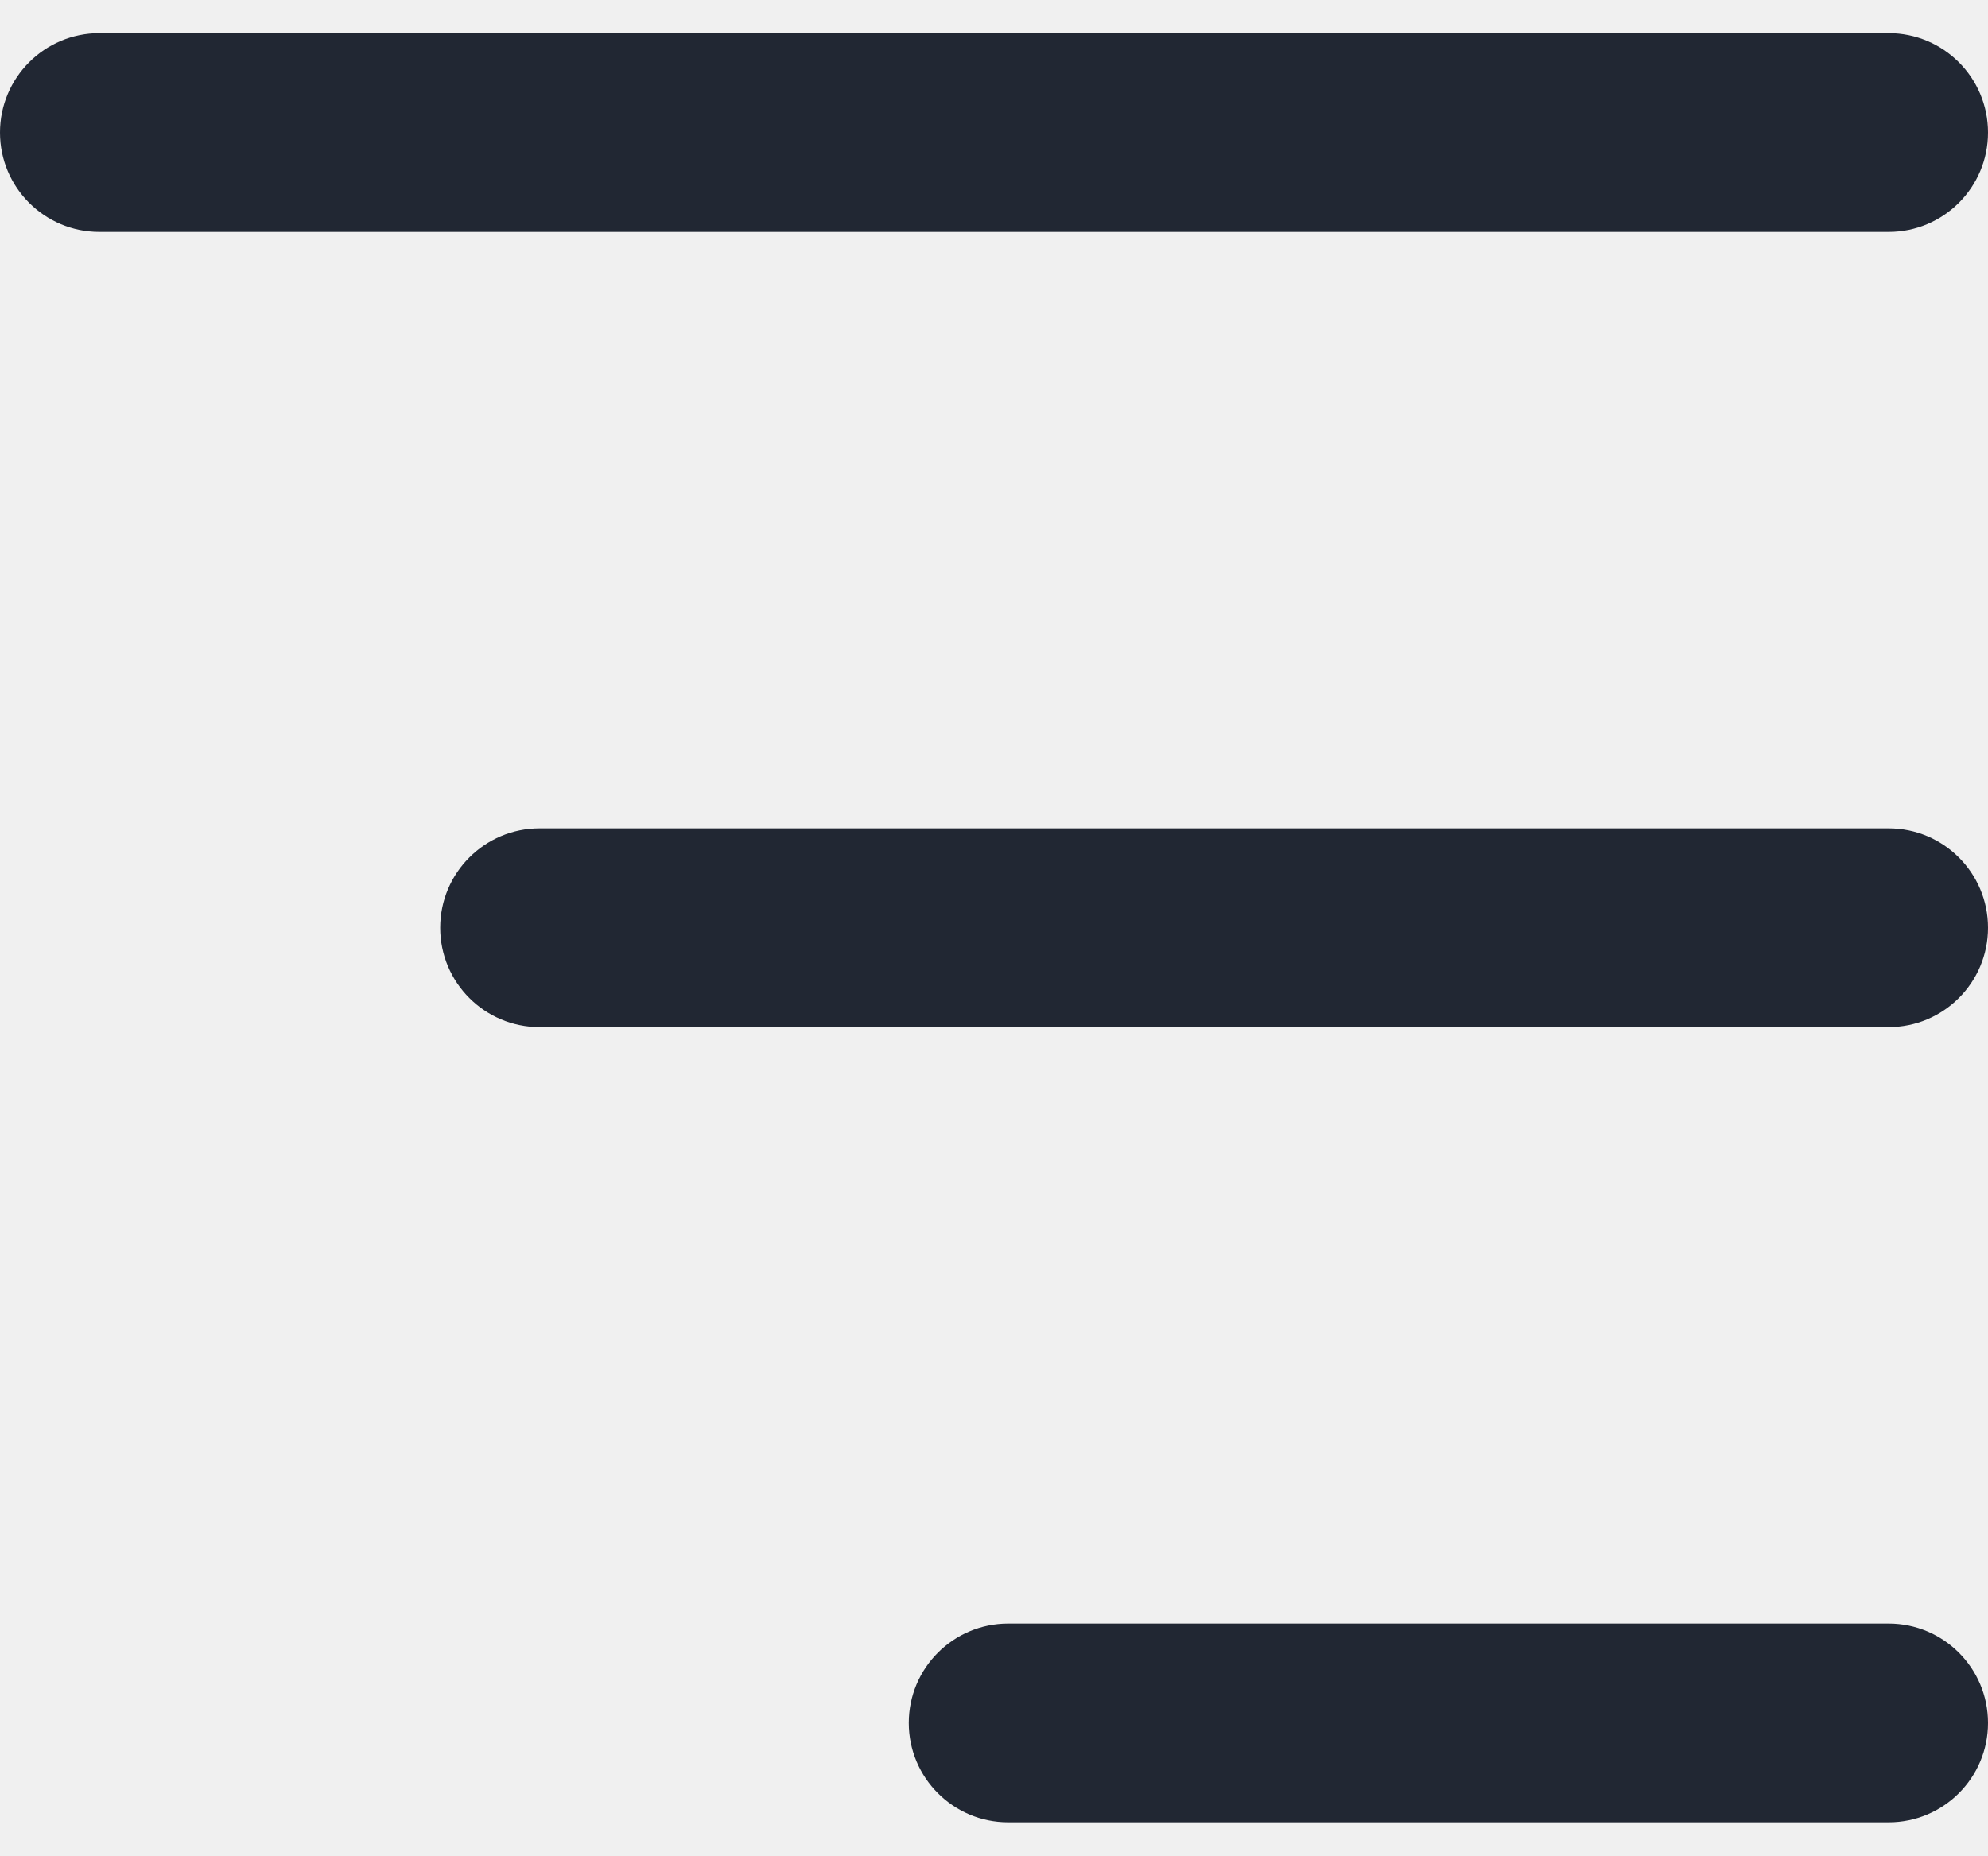
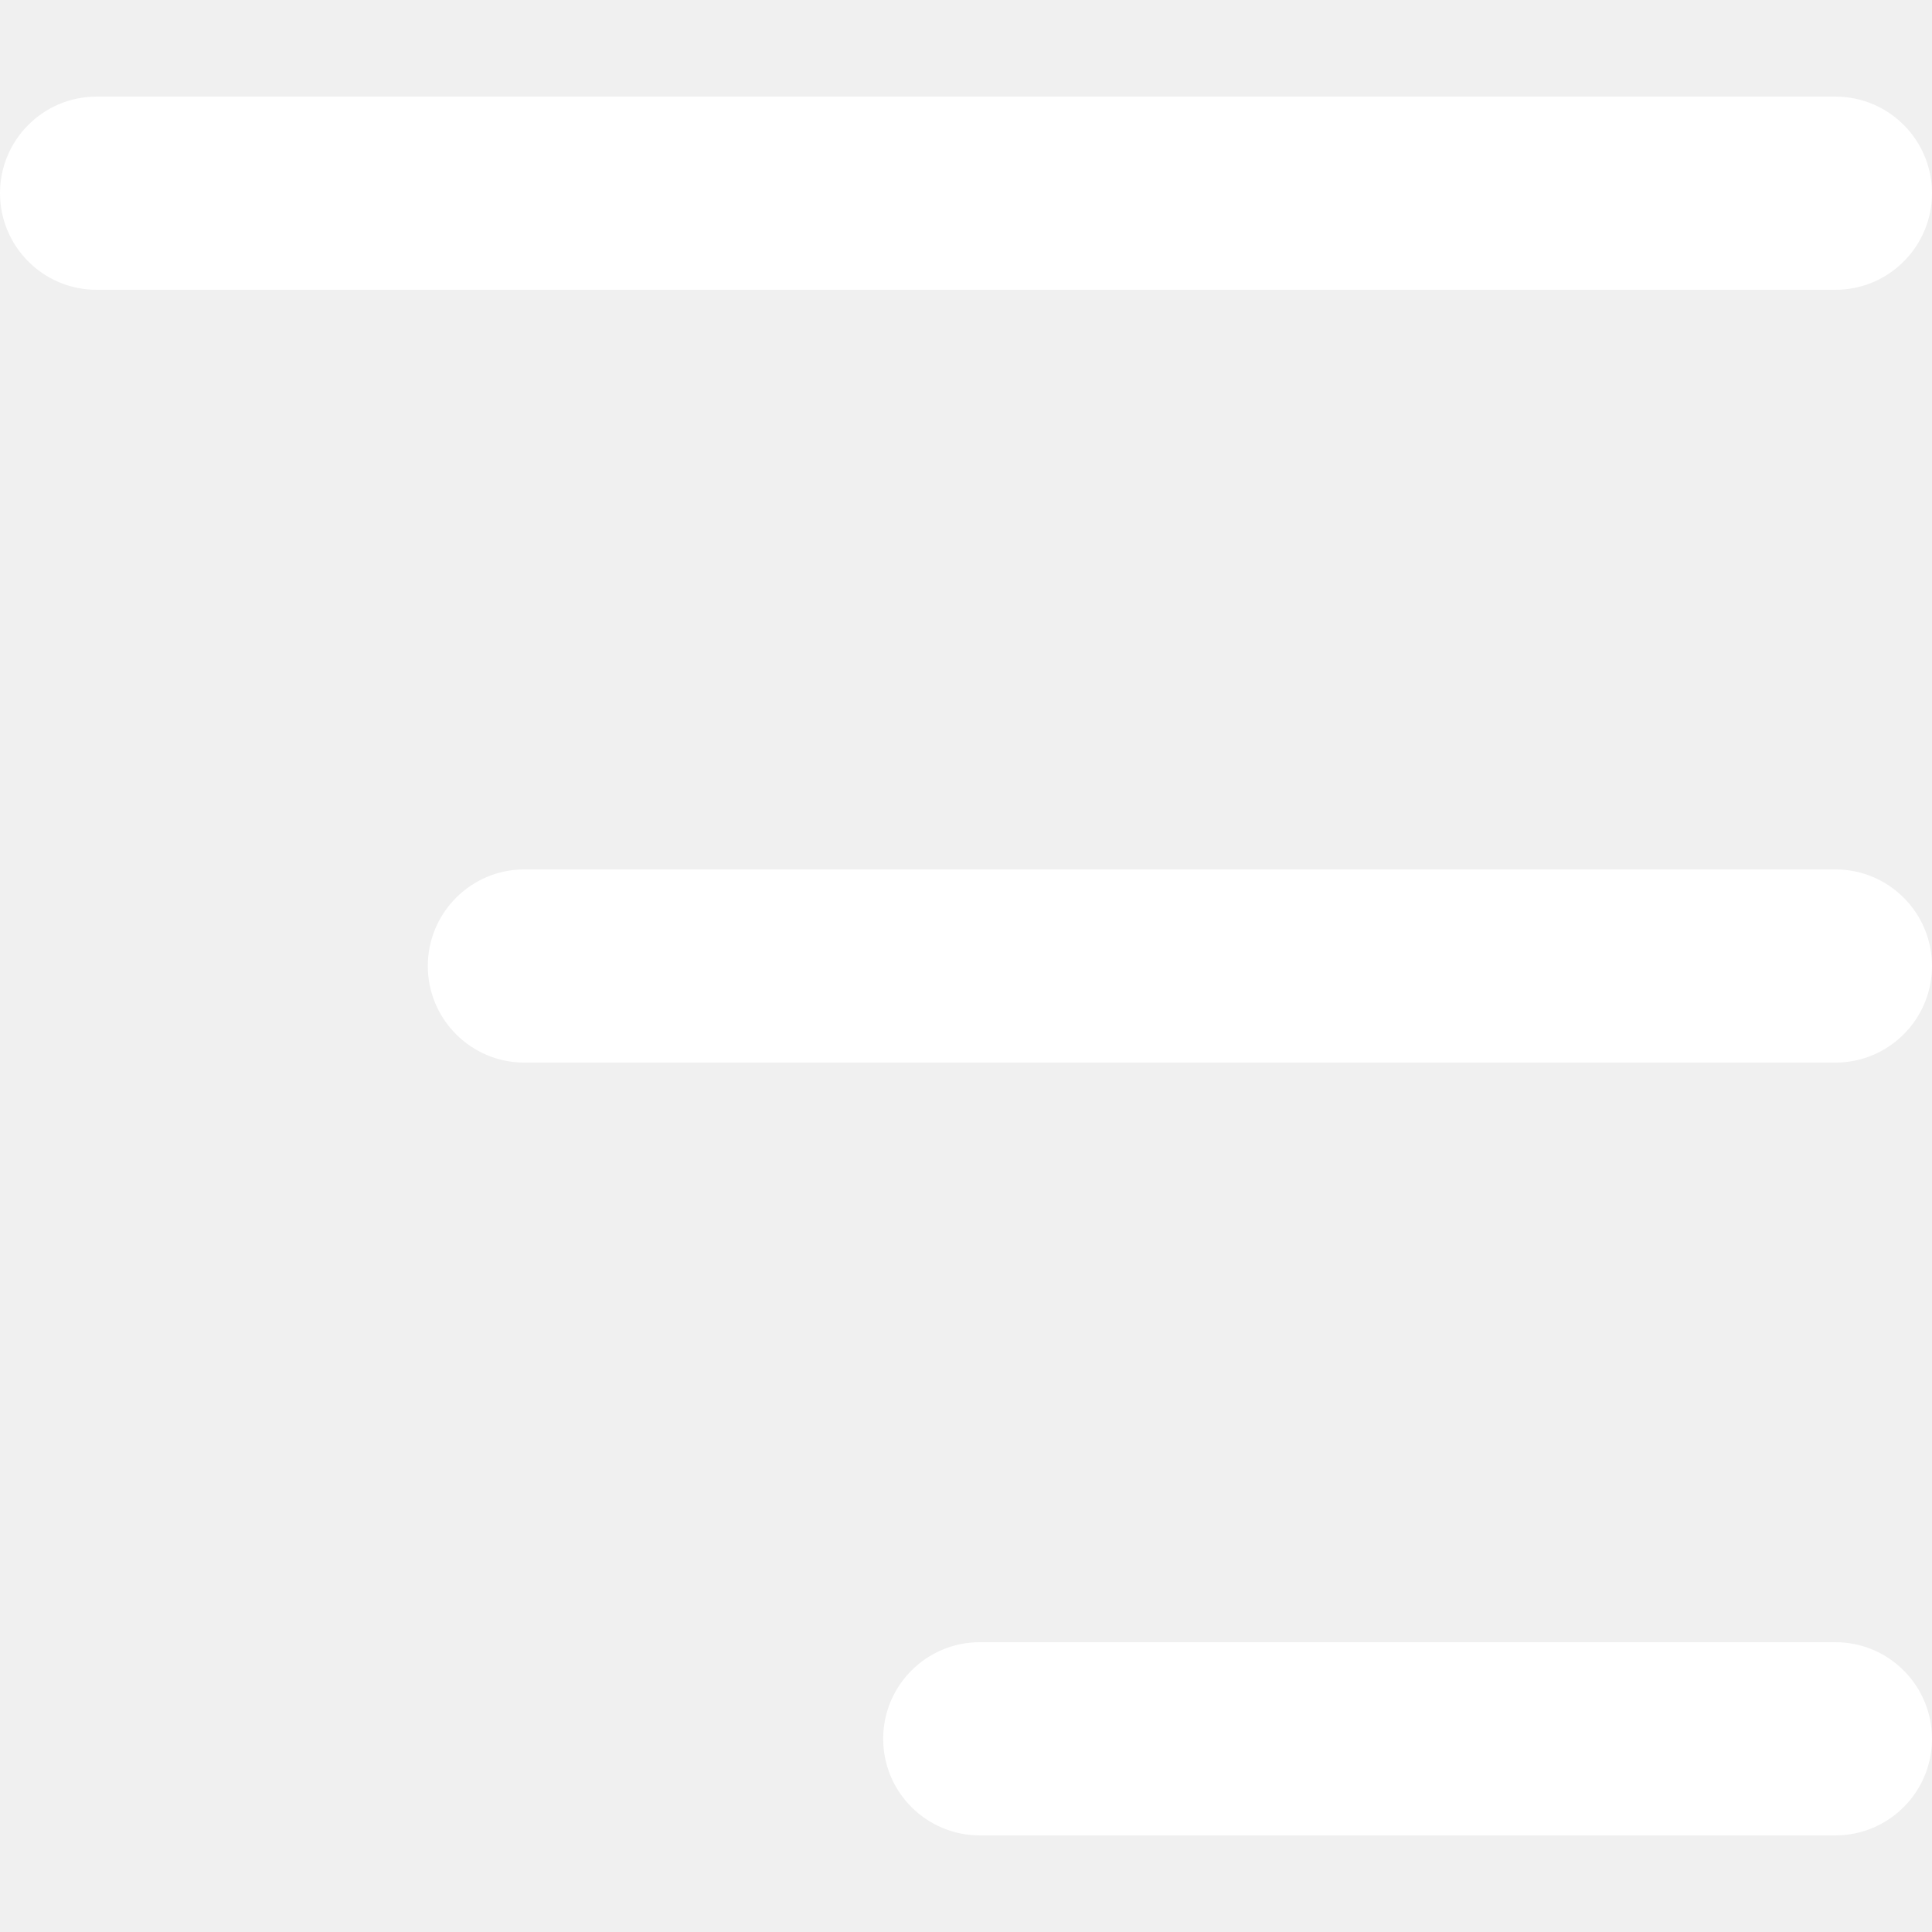
- <svg xmlns="http://www.w3.org/2000/svg" width="30" height="28" viewBox="0 0 30 28" fill="none">
-   <path d="M28.5 24.5H15.214C14.386 24.5 13.714 25.172 13.714 26C13.714 26.828 14.386 27.5 15.214 27.5H28.5C29.328 27.5 30 26.828 30 26C30 25.172 29.328 24.5 28.5 24.5ZM1.5 3.5H28.5C29.328 3.5 30 2.828 30 2C30 1.172 29.328 0.5 28.5 0.5H1.5C0.672 0.5 0 1.172 0 2C0 2.828 0.672 3.5 1.5 3.5ZM28.5 12.5H8.143C7.315 12.5 6.643 13.172 6.643 14C6.643 14.828 7.315 15.5 8.143 15.5H28.5C29.328 15.5 30 14.828 30 14C30 13.172 29.328 12.5 28.5 12.5Z" fill="#212733" />
+ <svg xmlns="http://www.w3.org/2000/svg" width="30" height="30" viewBox="0 0 30 30" fill="none">
+   <path d="M28.5 25.5H15.214C14.386 25.5 13.714 26.172 13.714 27C13.714 27.828 14.386 28.5 15.214 28.5H28.5C29.328 28.5 30 27.828 30 27C30 26.172 29.328 25.5 28.5 25.5ZM1.5 4.5H28.5C29.328 4.5 30 3.828 30 3C30 2.172 29.328 1.5 28.5 1.5H1.5C0.672 1.5 0 2.172 0 3C0 3.828 0.672 4.5 1.5 4.5ZM28.5 13.5H8.143C7.315 13.5 6.643 14.172 6.643 15C6.643 15.828 7.315 16.5 8.143 16.5H28.5C29.328 16.5 30 15.828 30 15C30 14.172 29.328 13.5 28.5 13.5Z" fill="white" />
</svg>
